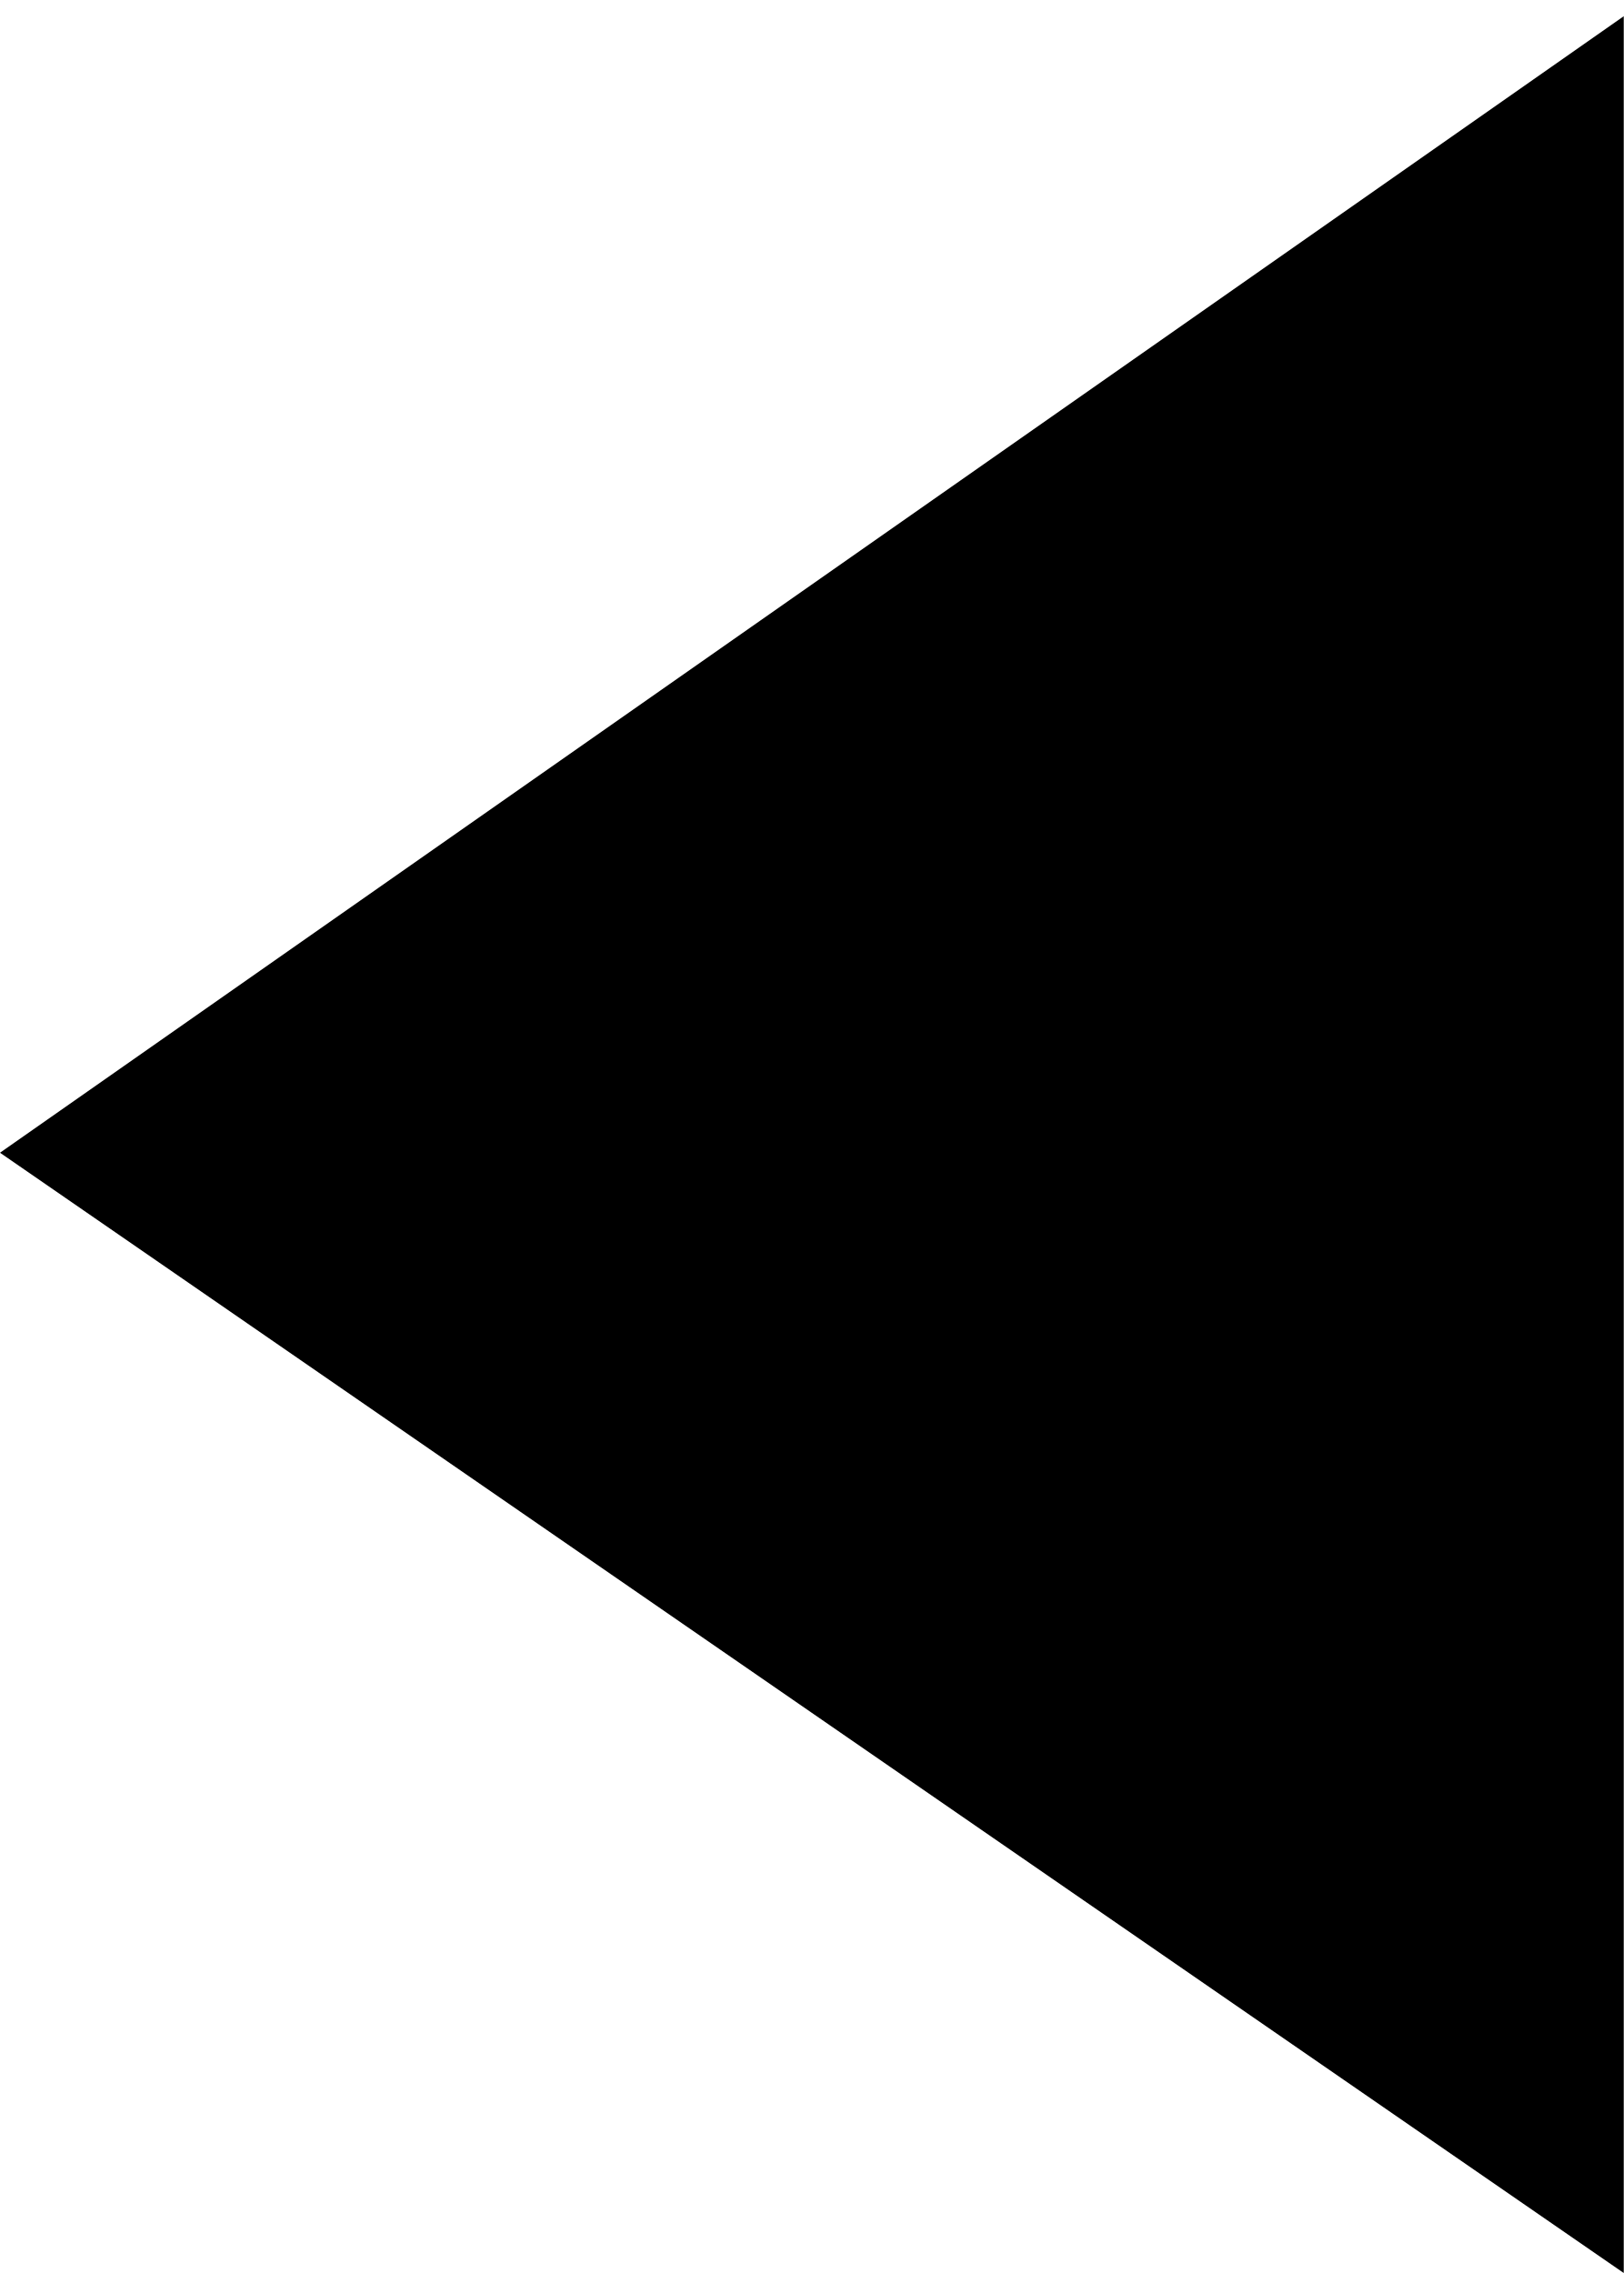
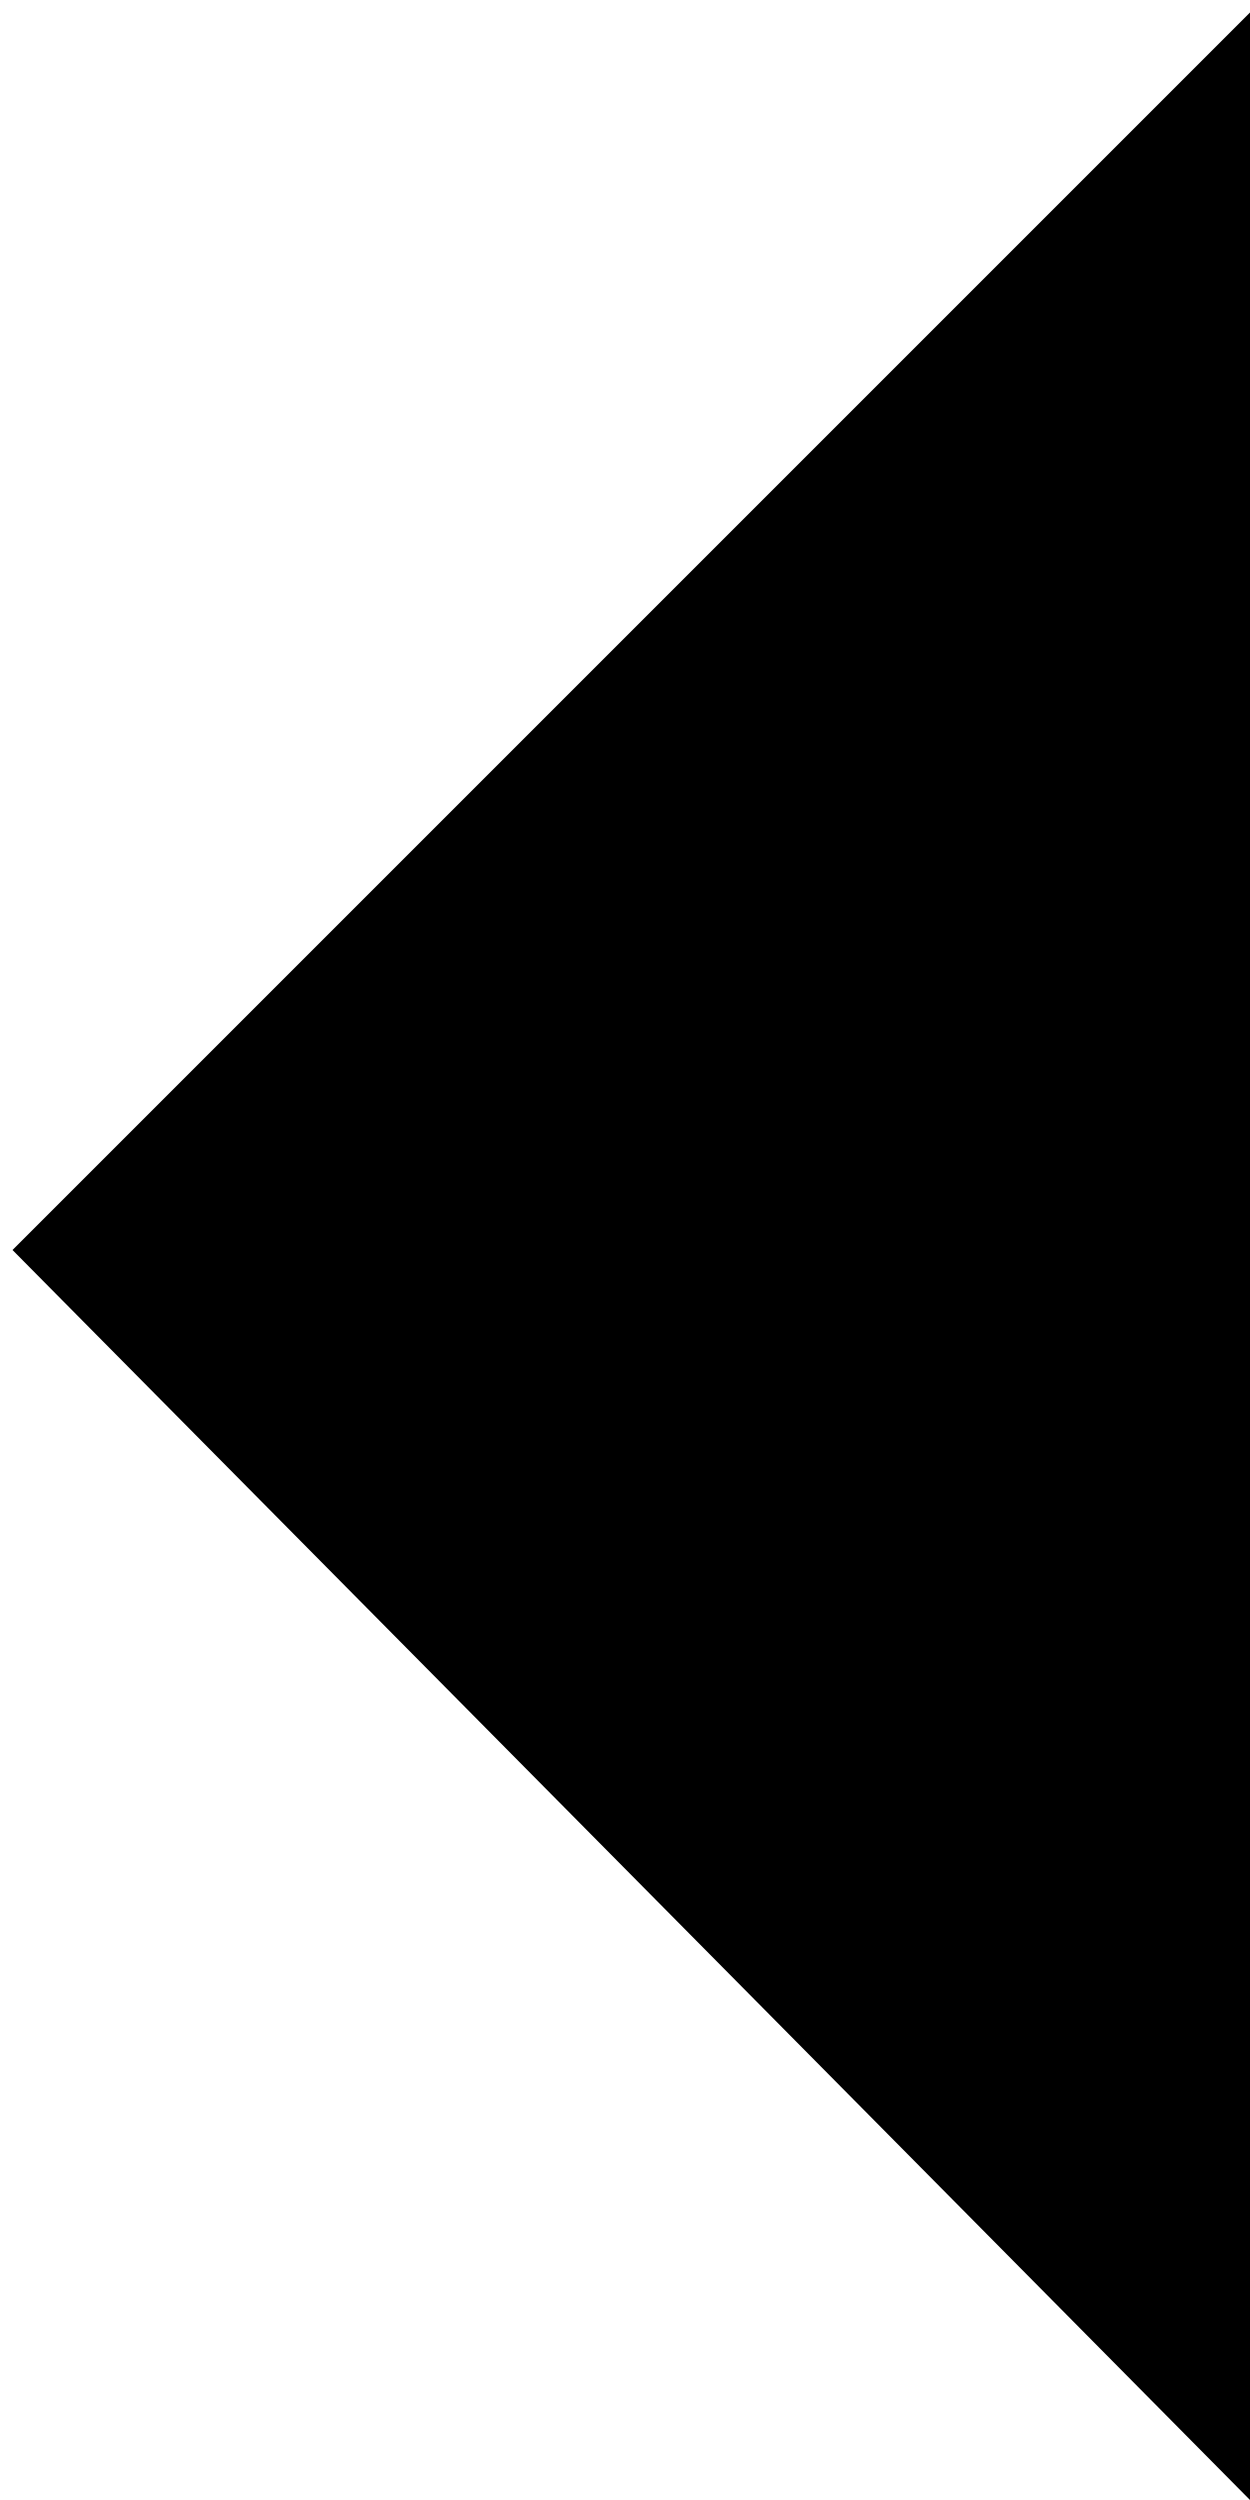
- <svg xmlns="http://www.w3.org/2000/svg" version="1.1" id="Layer_1" x="0px" y="0px" viewBox="0 0 10 14" style="enable-background: new 0 0 10 14;" xml:space="preserve">
-   <polygon points="0,7.1 10,0.1 10,14 " />
+ <svg xmlns="http://www.w3.org/2000/svg" version="1.1" id="Layer_1" x="0px" y="0px" viewBox="0 0 10 20" style="enable-background: new 0 0 10 14;" xml:space="preserve">
+   <polygon points="0.1,10 10,20 10,0.1 " />
</svg>
